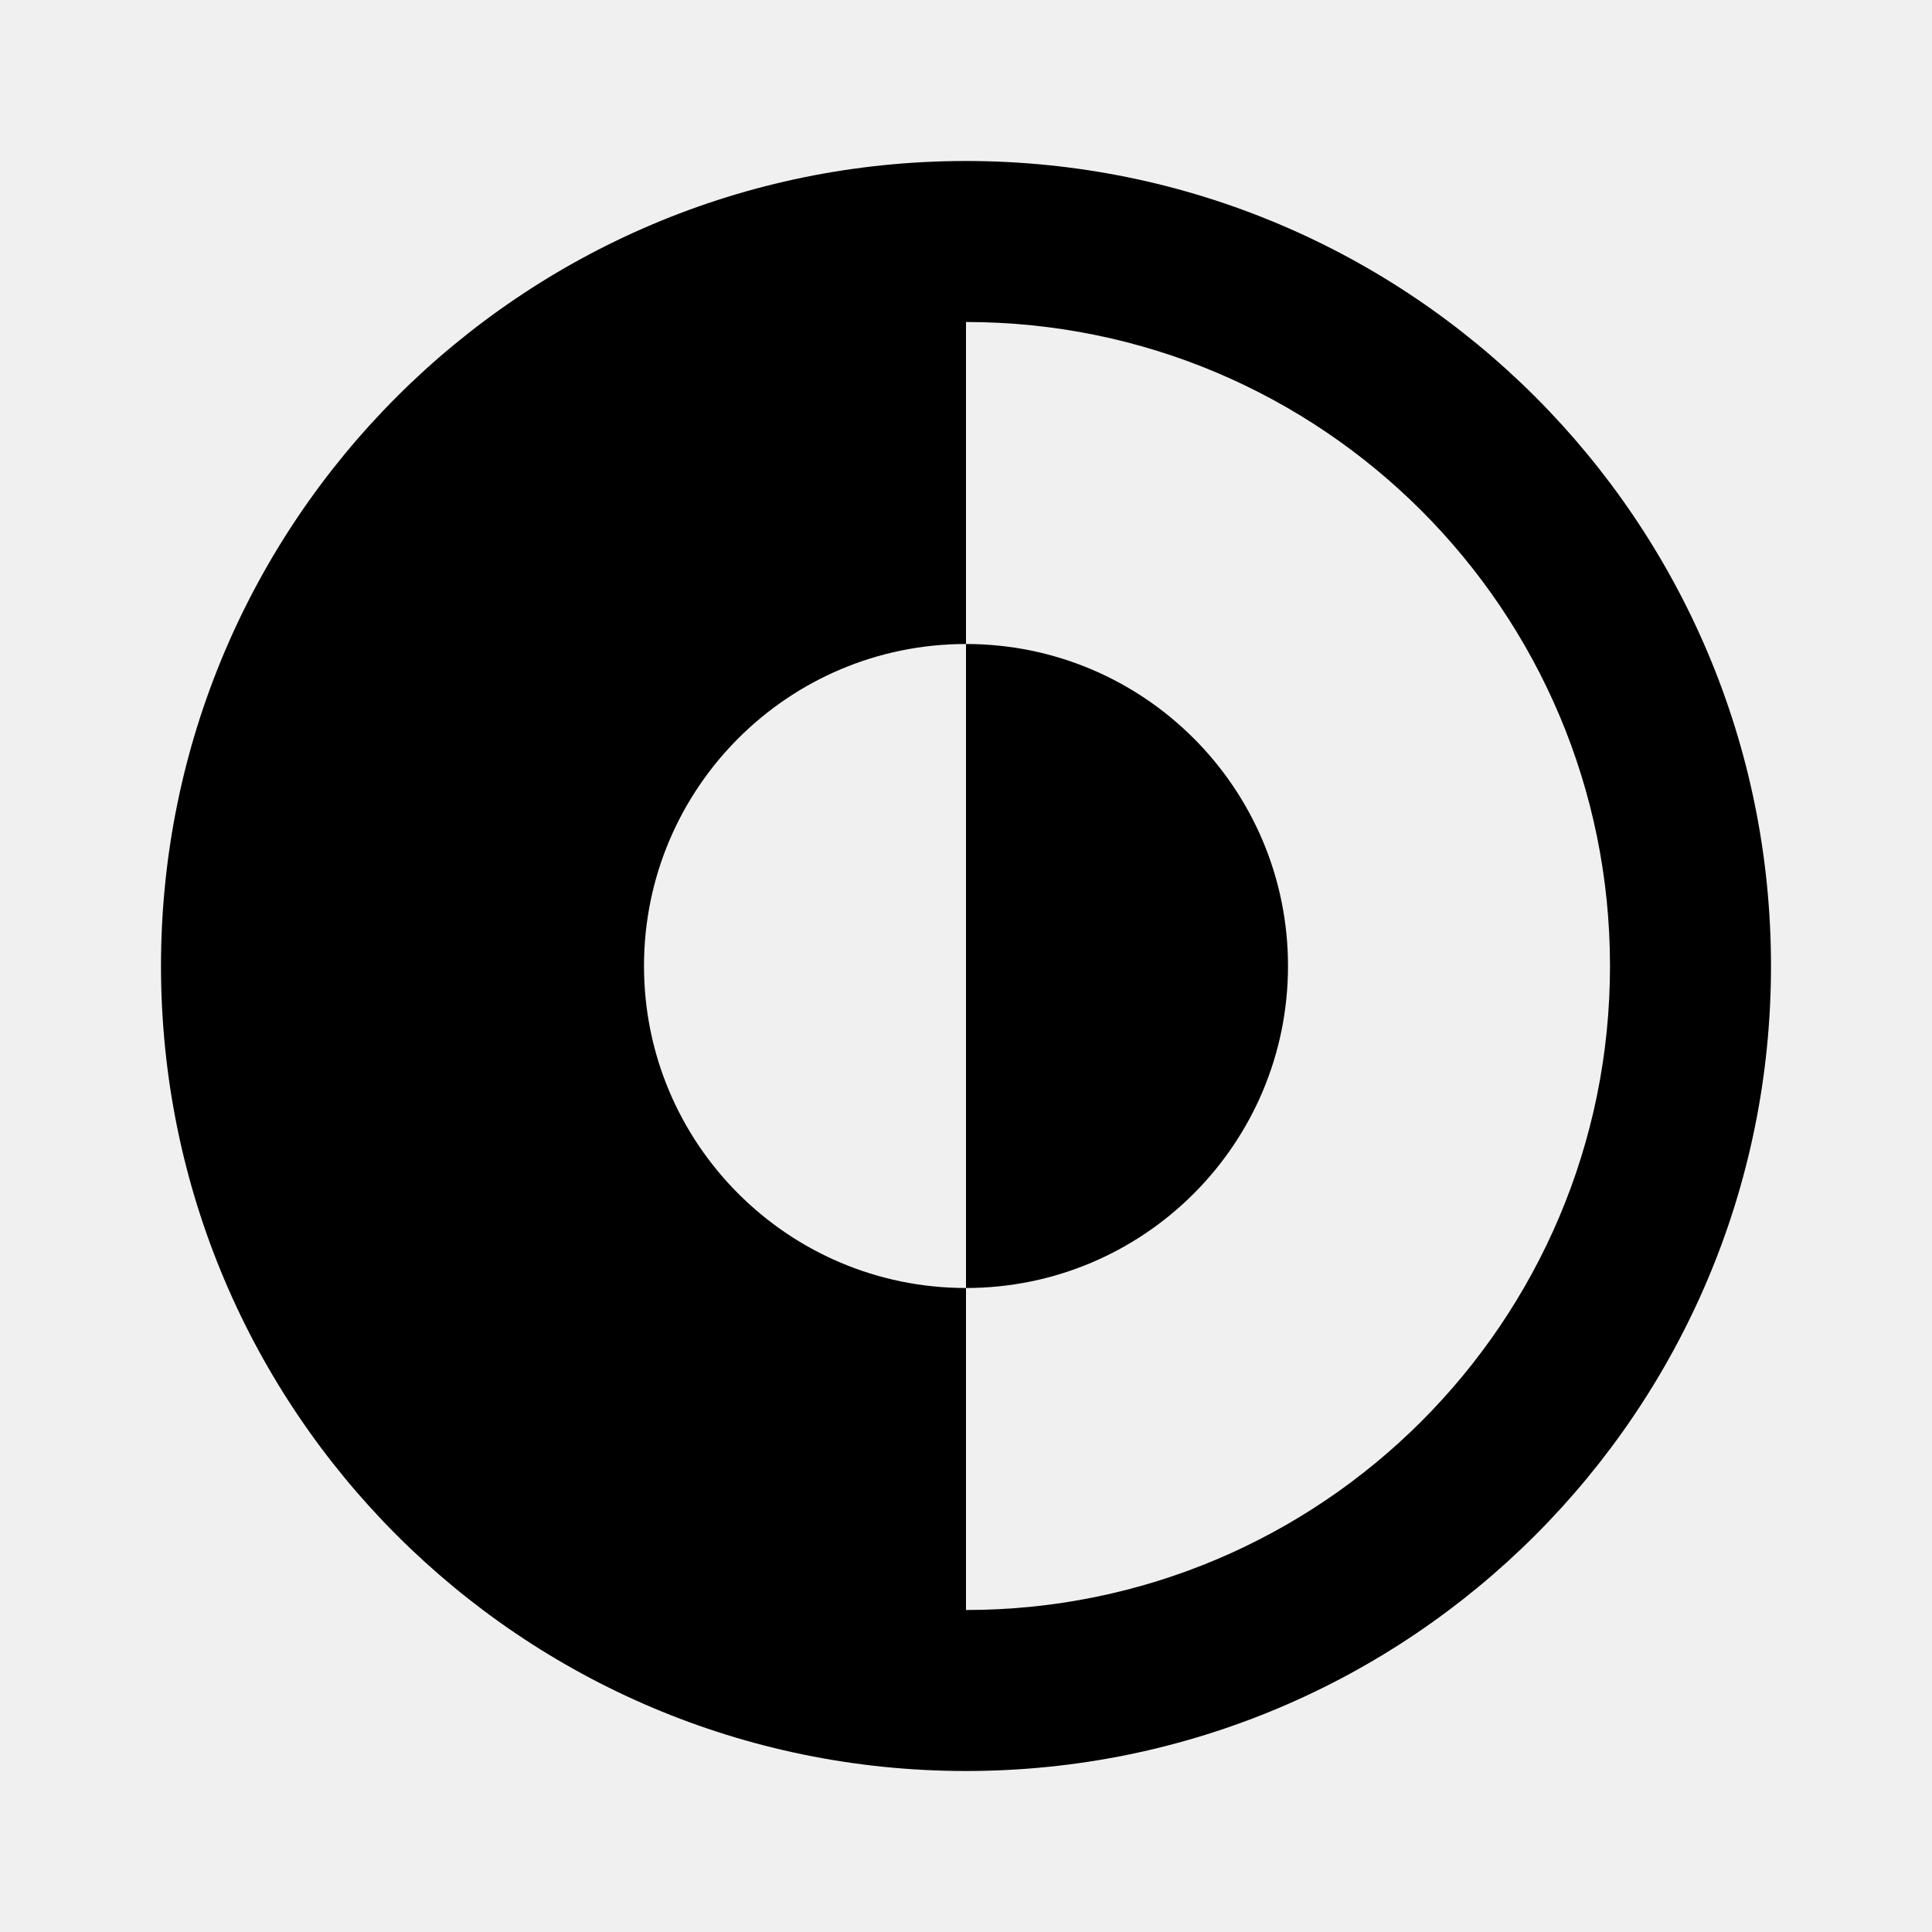
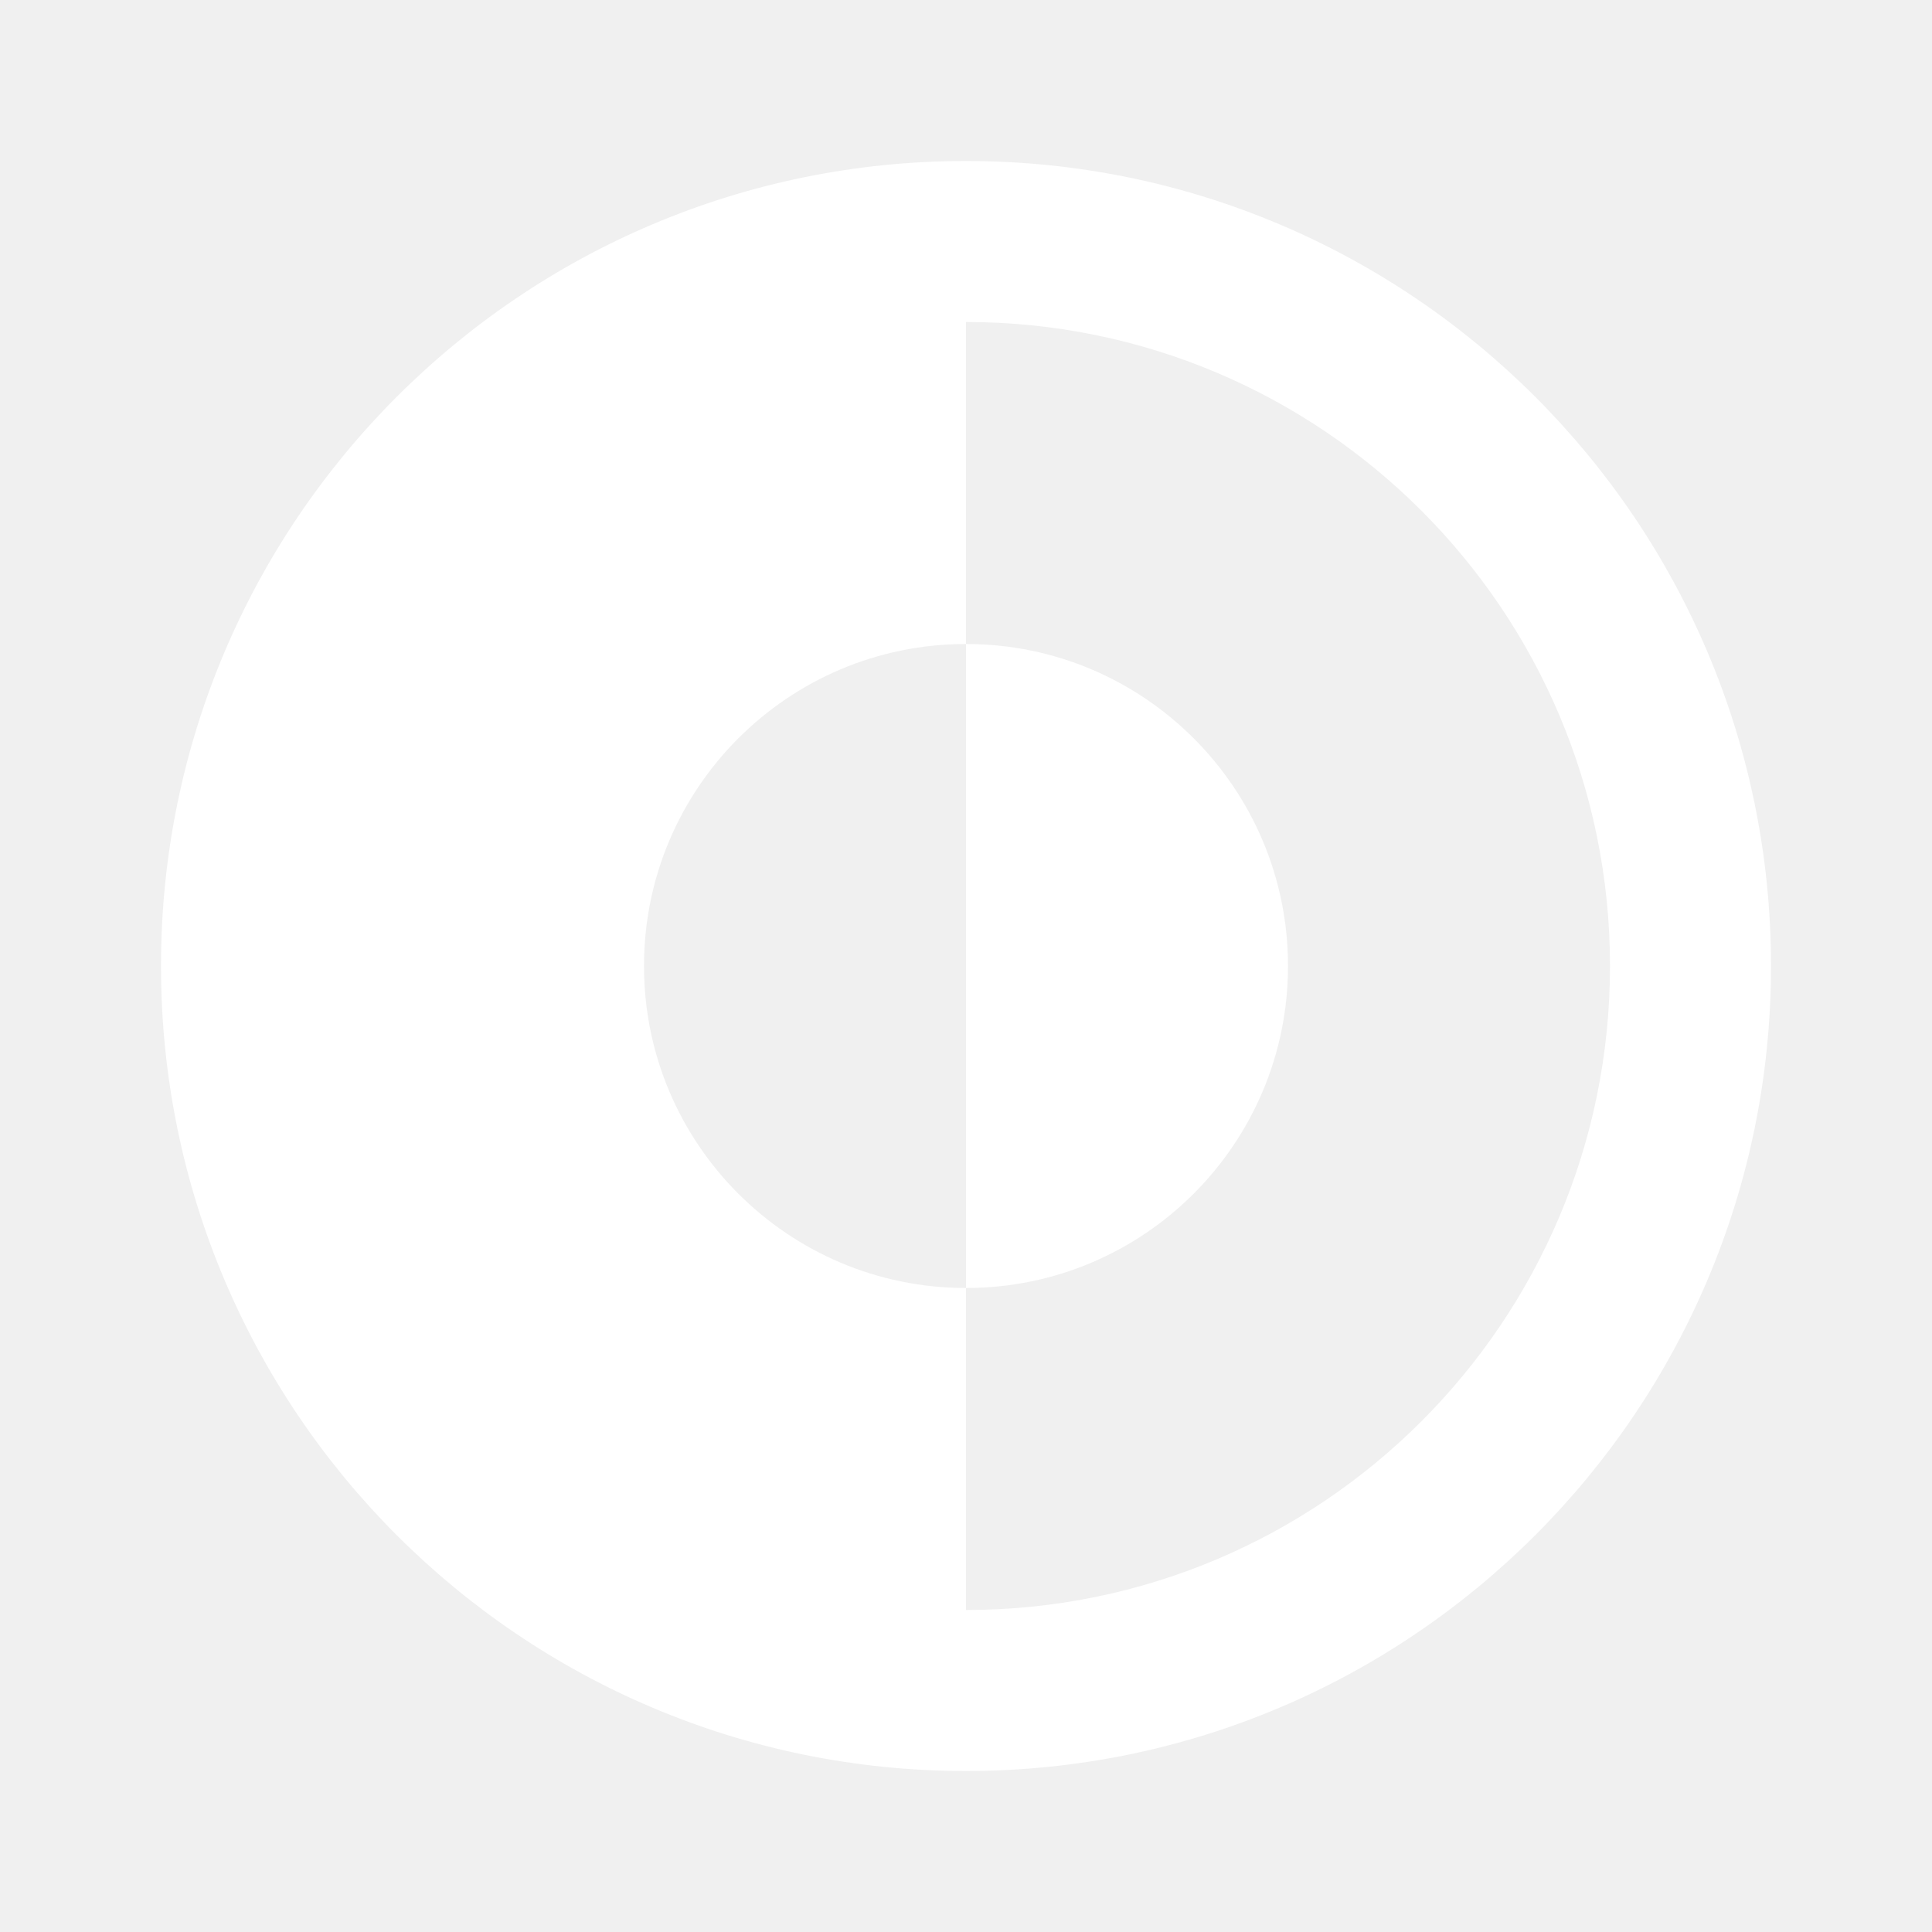
<svg xmlns="http://www.w3.org/2000/svg" width="800px" height="800px" viewBox="0 0 24 24" fill="none">
-   <path d="M12 16C14.209 16 16 14.209 16 12C16 9.791 14.209 8 12 8V16Z" fill="#000000" />
-   <path fill-rule="evenodd" clip-rule="evenodd" d="M12 2C6.477 2 2 6.477 2 12C2 17.523 6.477 22 12 22C17.523 22 22 17.523 22 12C22 6.477 17.523 2 12 2ZM12 4V8C9.791 8 8 9.791 8 12C8 14.209 9.791 16 12 16V20C16.418 20 20 16.418 20 12C20 7.582 16.418 4 12 4Z" fill="#000000" />
+   <path d="M12 16C14.209 16 16 14.209 16 12C16 9.791 14.209 8 12 8V16Z" fill="#ffffff" />
+   <path fill-rule="evenodd" clip-rule="evenodd" d="M12 2C6.477 2 2 6.477 2 12C2 17.523 6.477 22 12 22C17.523 22 22 17.523 22 12C22 6.477 17.523 2 12 2ZM12 4V8C9.791 8 8 9.791 8 12C8 14.209 9.791 16 12 16V20C16.418 20 20 16.418 20 12C20 7.582 16.418 4 12 4Z" fill="#ffffff" />
</svg>
